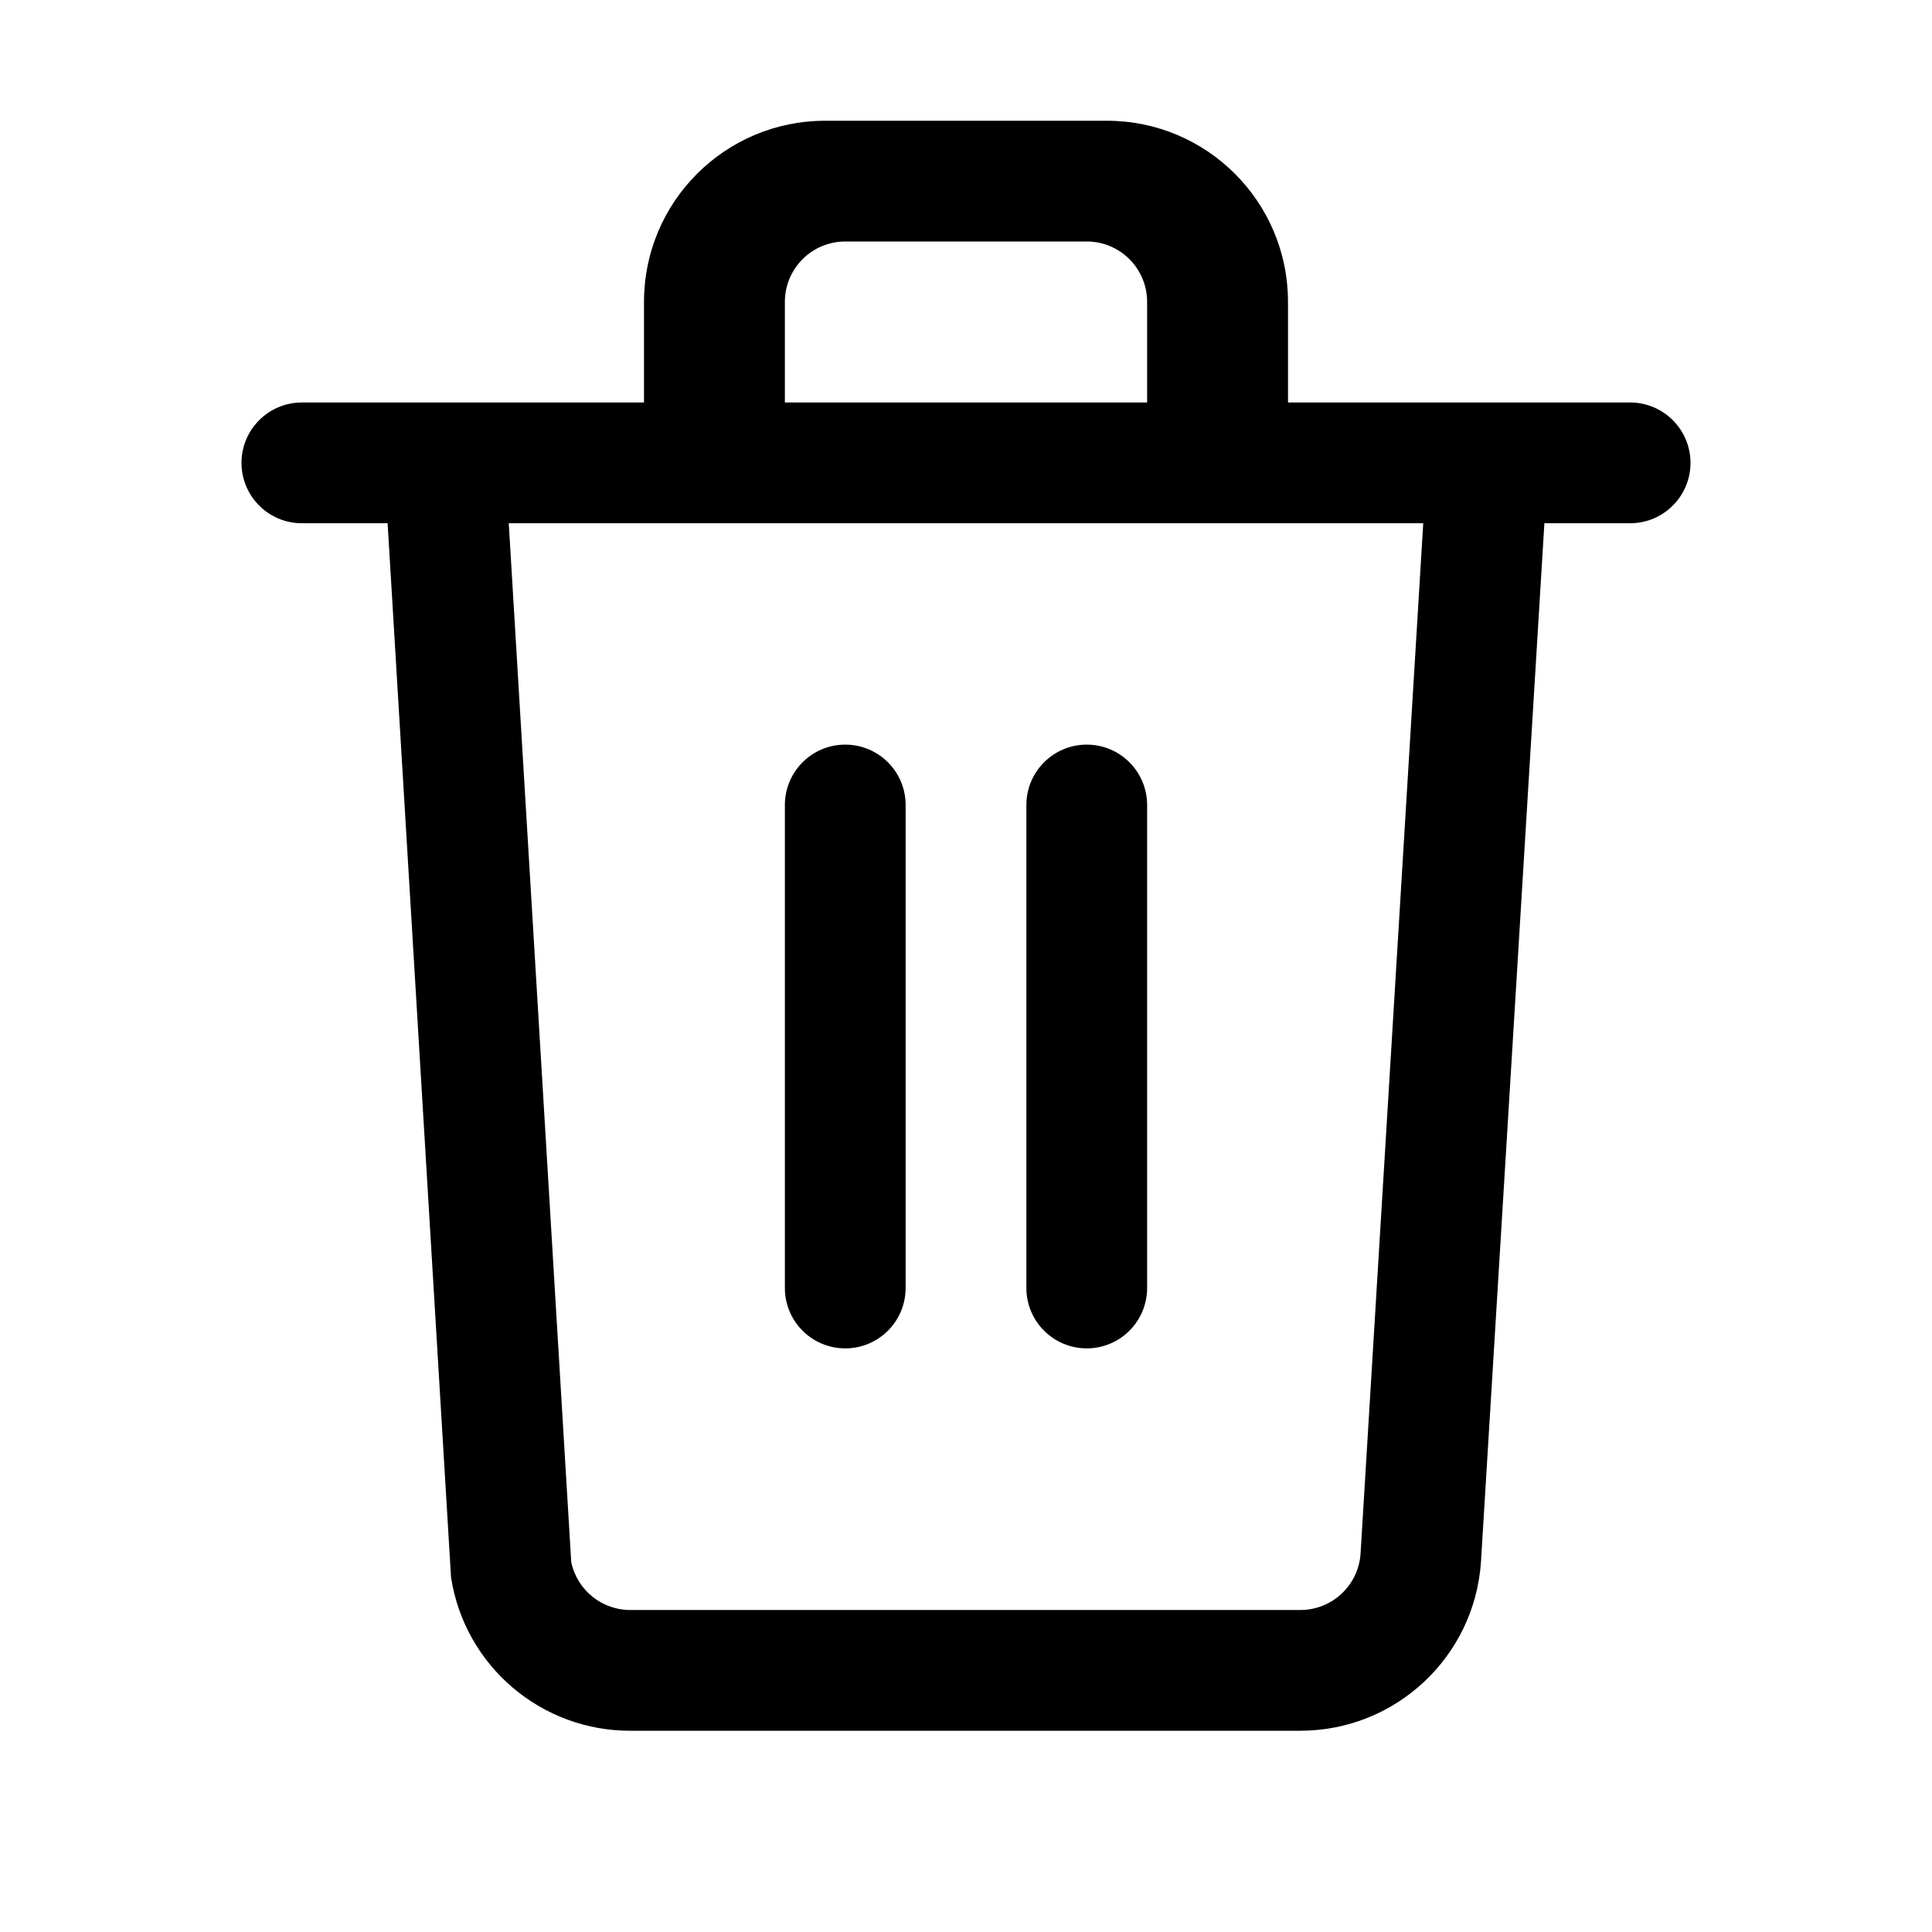
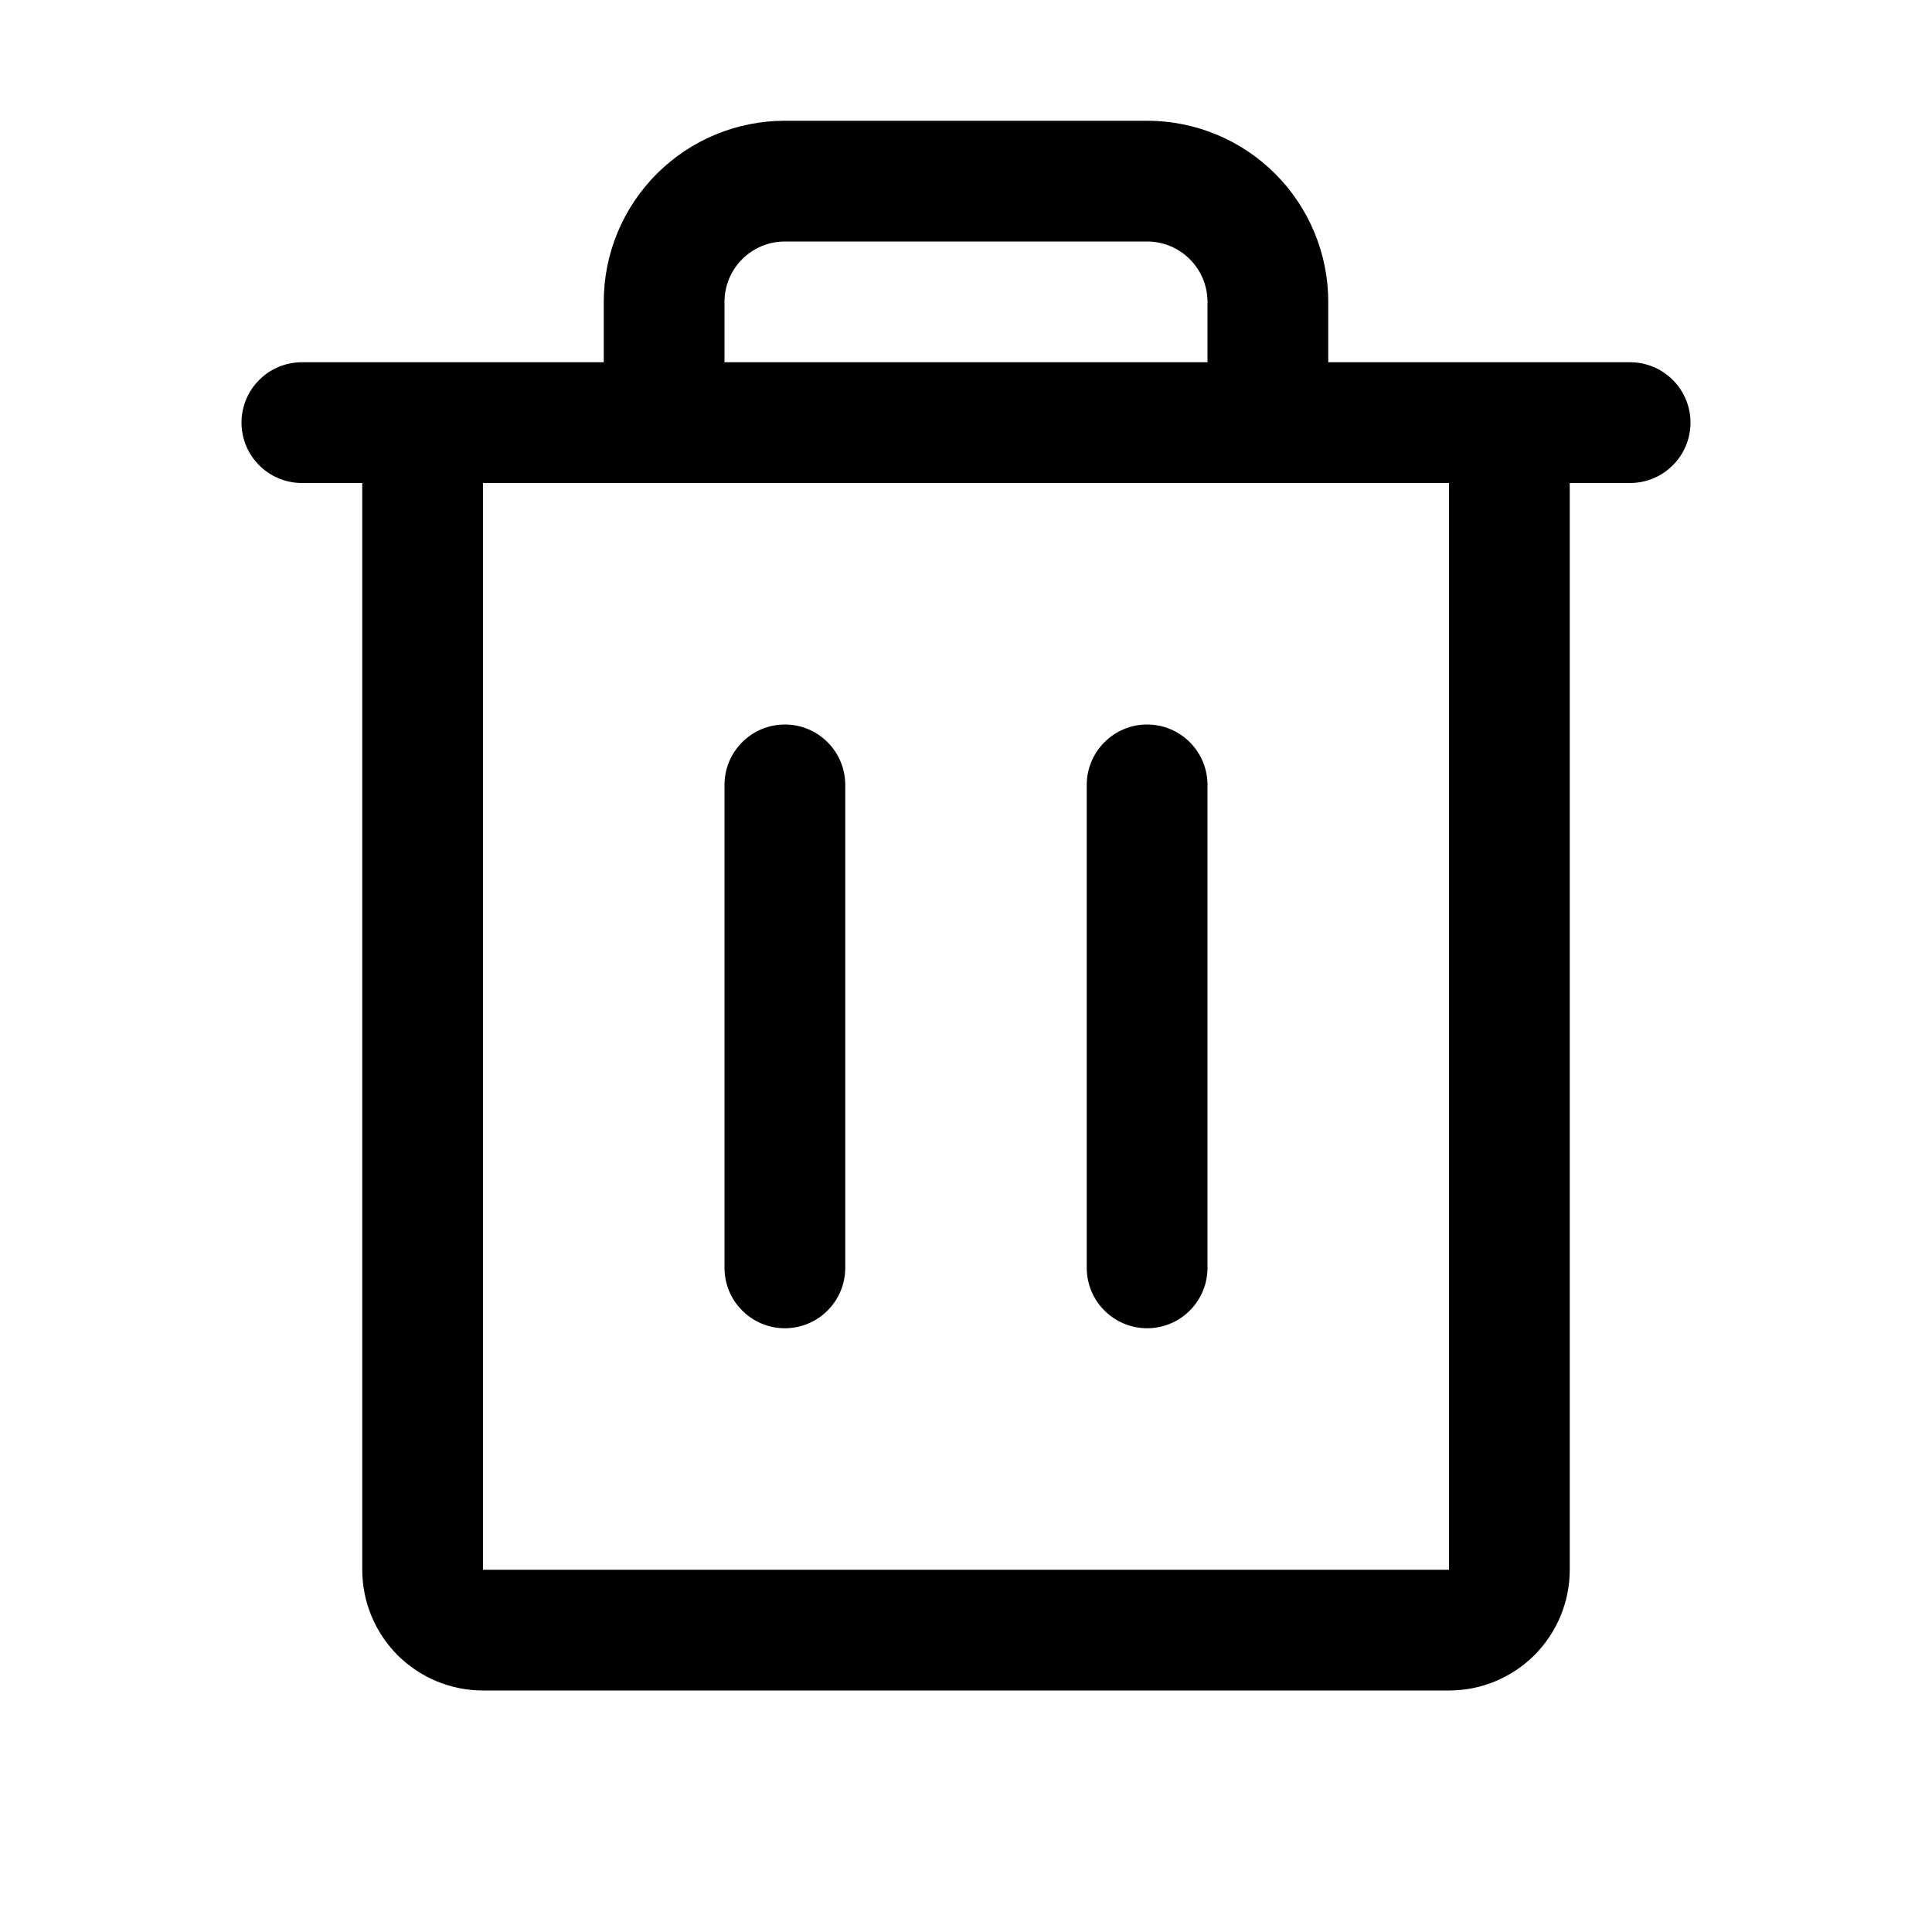
<svg xmlns="http://www.w3.org/2000/svg" width="24" height="24" viewBox="0 0 24 24" fill="none">
-   <path fill="currentColor" fill-rule="evenodd" d="M10.5 3a.75.75 0 0 0-.75.75V5h4.5V3.75A.75.75 0 0 0 13.5 3h-3ZM16 5V3.75A2.25 2.25 0 0 0 13.75 1.5h-3.5A2.25 2.25 0 0 0 8 3.75V5H3.75a.75.75 0 0 0 0 1.5h1.065l.788 13.095A2.25 2.25 0 0 0 7.845 21.5h8.31a2.25 2.25 0 0 0 2.242-2.095L19.185 6.5h1.065a.75.75 0 0 0 0-1.5H16ZM6.32 6.5l.776 12.905a.75.75 0 0 0 .747.595h8.31a.75.75 0 0 0 .748-.695L17.68 6.5H6.32Z" clip-rule="evenodd" />
-   <path fill="currentColor" d="M10.5 9.25a.75.75 0 0 1 .75.75v6a.75.75 0 0 1-1.5 0v-6a.75.75 0 0 1 .75-.75ZM14.25 10a.75.75 0 0 0-1.5 0v6a.75.75 0 0 0 1.5 0v-6Z" />
+   <path d="M20.25 4.5H16.5V3.75C16.5 3.153 16.263 2.581 15.841 2.159C15.419 1.737 14.847 1.5 14.25 1.5H9.75C9.153 1.5 8.581 1.737 8.159 2.159C7.737 2.581 7.5 3.153 7.5 3.75V4.5H3.75C3.551 4.5 3.36 4.579 3.22 4.72C3.079 4.86 3 5.051 3 5.25C3 5.449 3.079 5.64 3.22 5.78C3.36 5.921 3.551 6 3.75 6H4.5V19.5C4.5 19.898 4.658 20.279 4.939 20.561C5.221 20.842 5.602 21 6 21H18C18.398 21 18.779 20.842 19.061 20.561C19.342 20.279 19.5 19.898 19.5 19.5V6H20.25C20.449 6 20.64 5.921 20.78 5.78C20.921 5.64 21 5.449 21 5.25C21 5.051 20.921 4.86 20.78 4.72C20.64 4.579 20.449 4.5 20.25 4.5ZM9 3.75C9 3.551 9.079 3.36 9.22 3.22C9.36 3.079 9.551 3 9.75 3H14.25C14.449 3 14.64 3.079 14.78 3.22C14.921 3.36 15 3.551 15 3.75V4.5H9V3.75ZM18 19.5H6V6H18V19.5ZM10.5 9.75V15.75C10.5 15.949 10.421 16.14 10.28 16.28C10.14 16.421 9.949 16.5 9.75 16.5C9.551 16.5 9.36 16.421 9.22 16.28C9.079 16.14 9 15.949 9 15.75V9.75C9 9.551 9.079 9.36 9.22 9.22C9.36 9.079 9.551 9 9.75 9C9.949 9 10.14 9.079 10.28 9.22C10.421 9.36 10.5 9.551 10.5 9.75ZM15 9.75V15.75C15 15.949 14.921 16.14 14.78 16.28C14.64 16.421 14.449 16.5 14.25 16.5C14.051 16.5 13.86 16.421 13.72 16.28C13.579 16.14 13.5 15.949 13.5 15.75V9.75C13.5 9.551 13.579 9.36 13.72 9.22C13.86 9.079 14.051 9 14.25 9C14.449 9 14.64 9.079 14.78 9.22C14.921 9.36 15 9.551 15 9.75Z" fill="currentColor" />
</svg>
